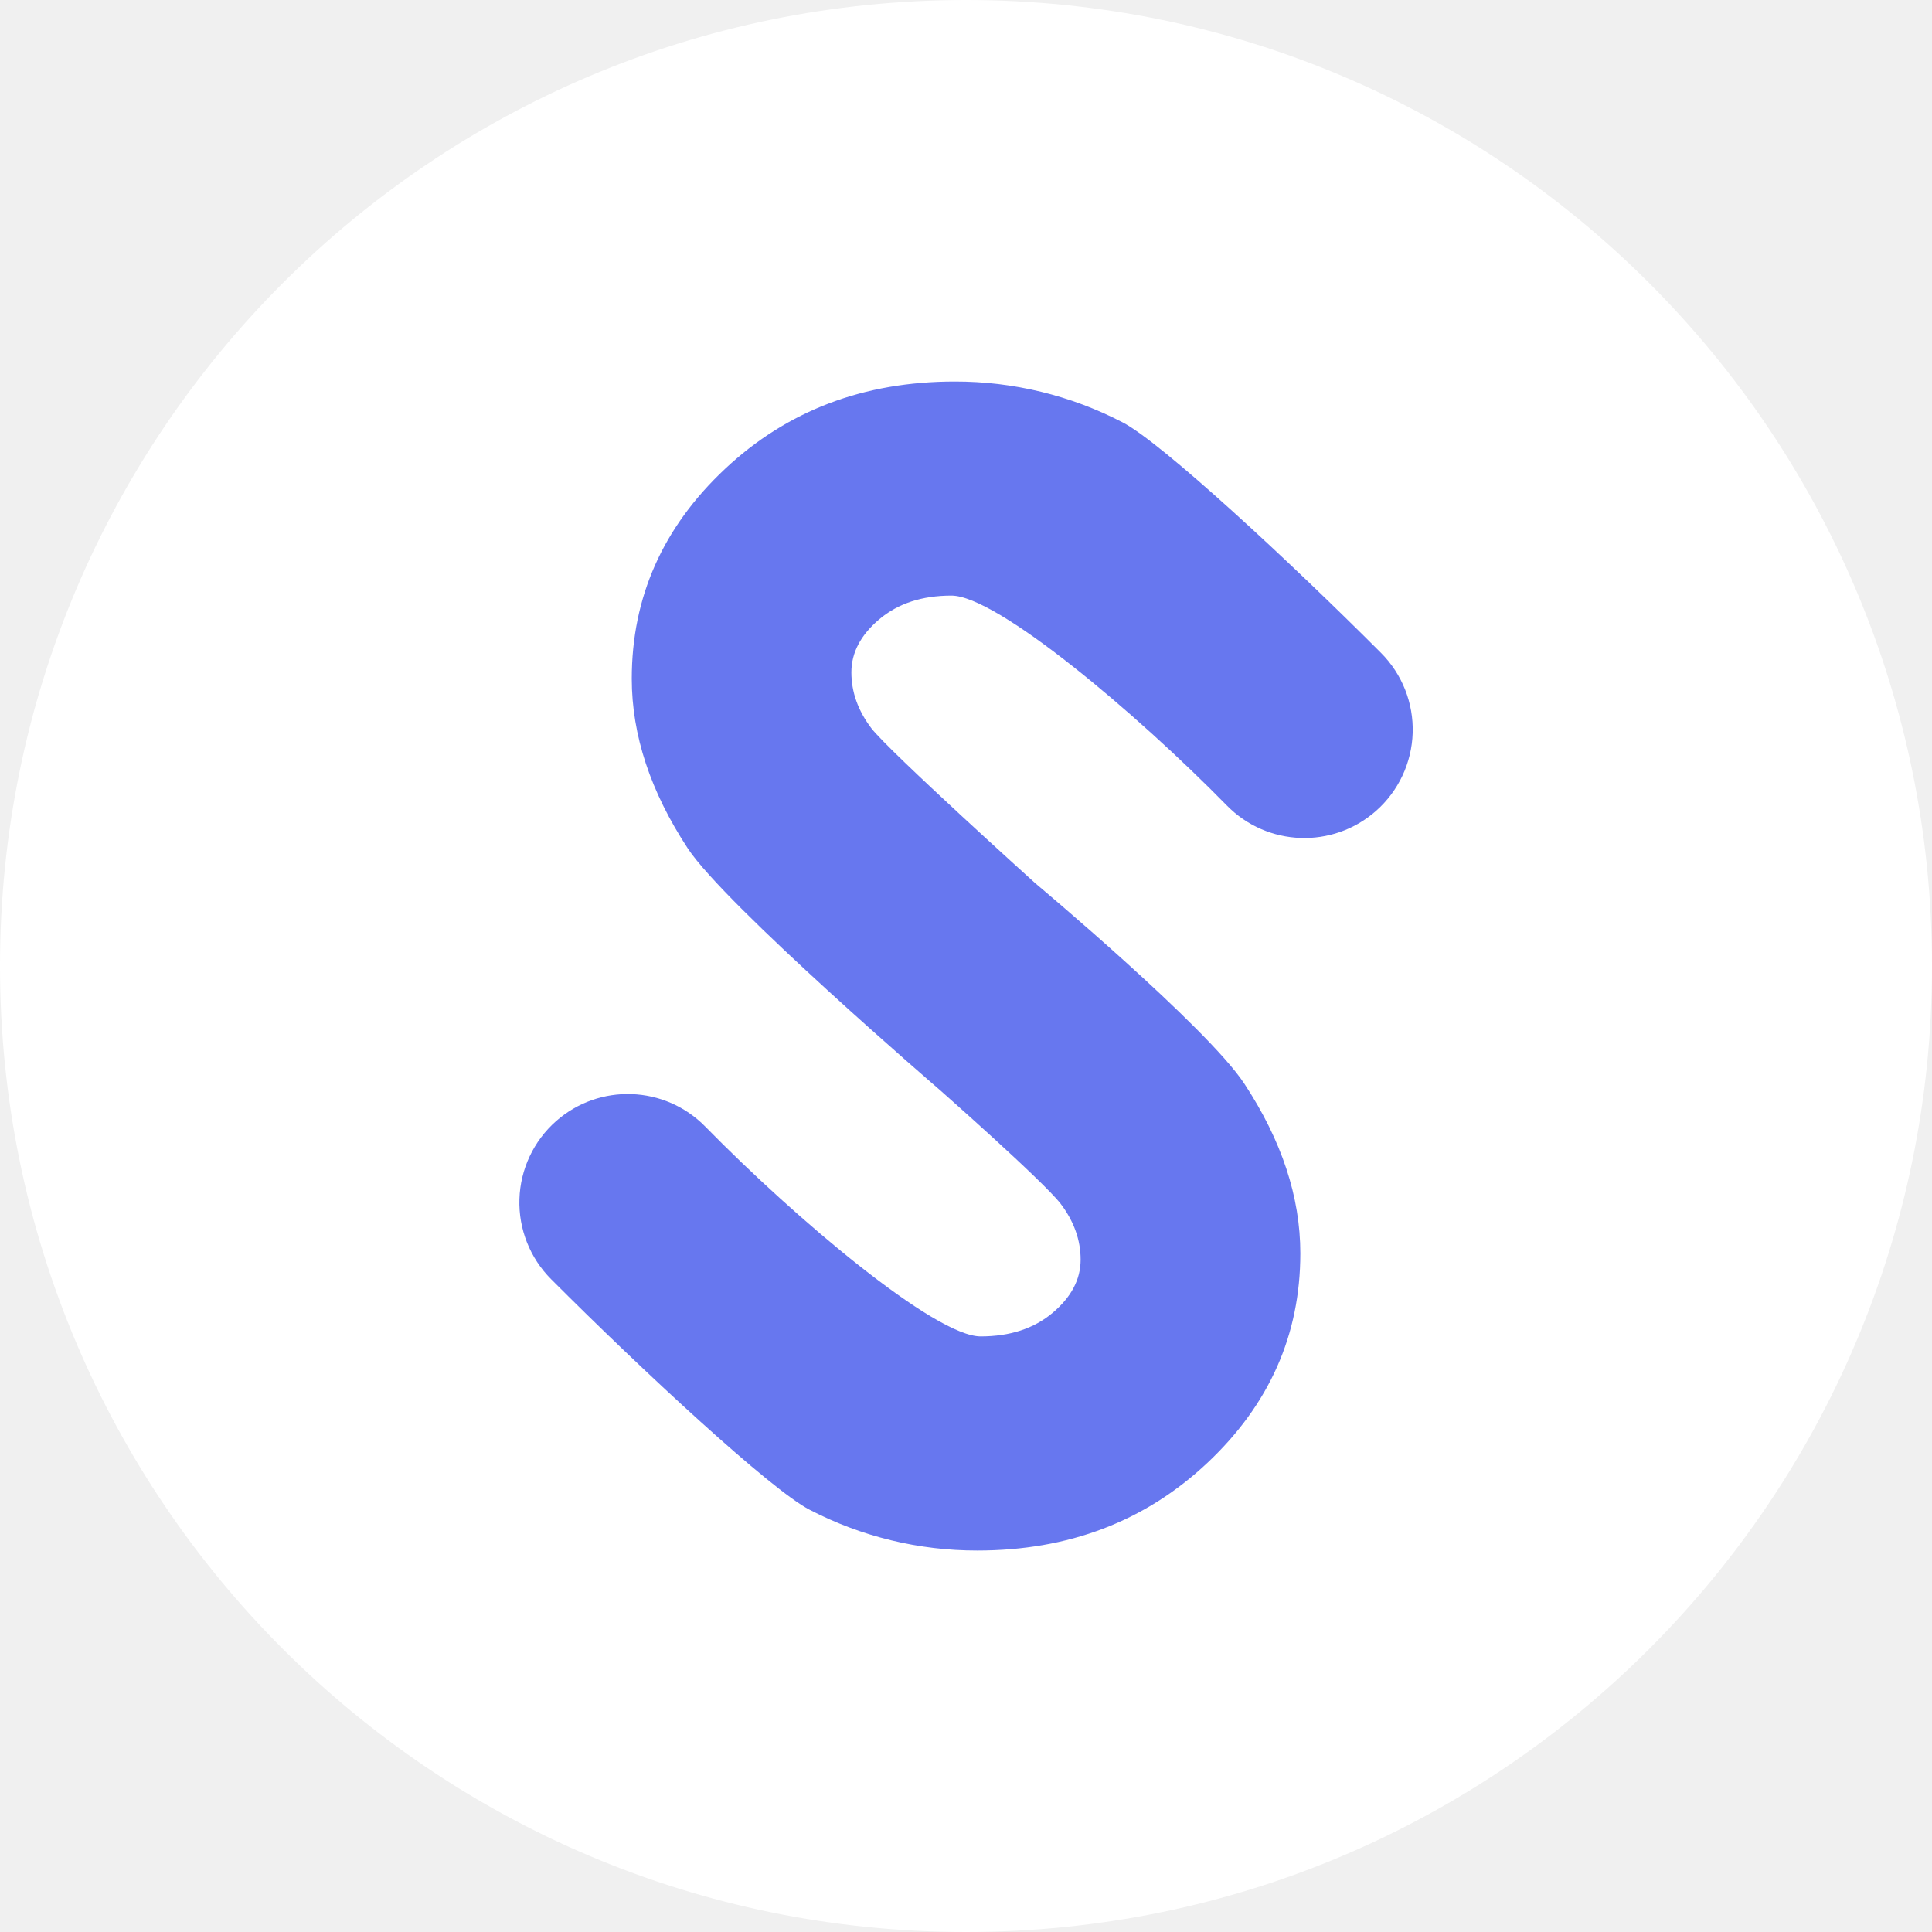
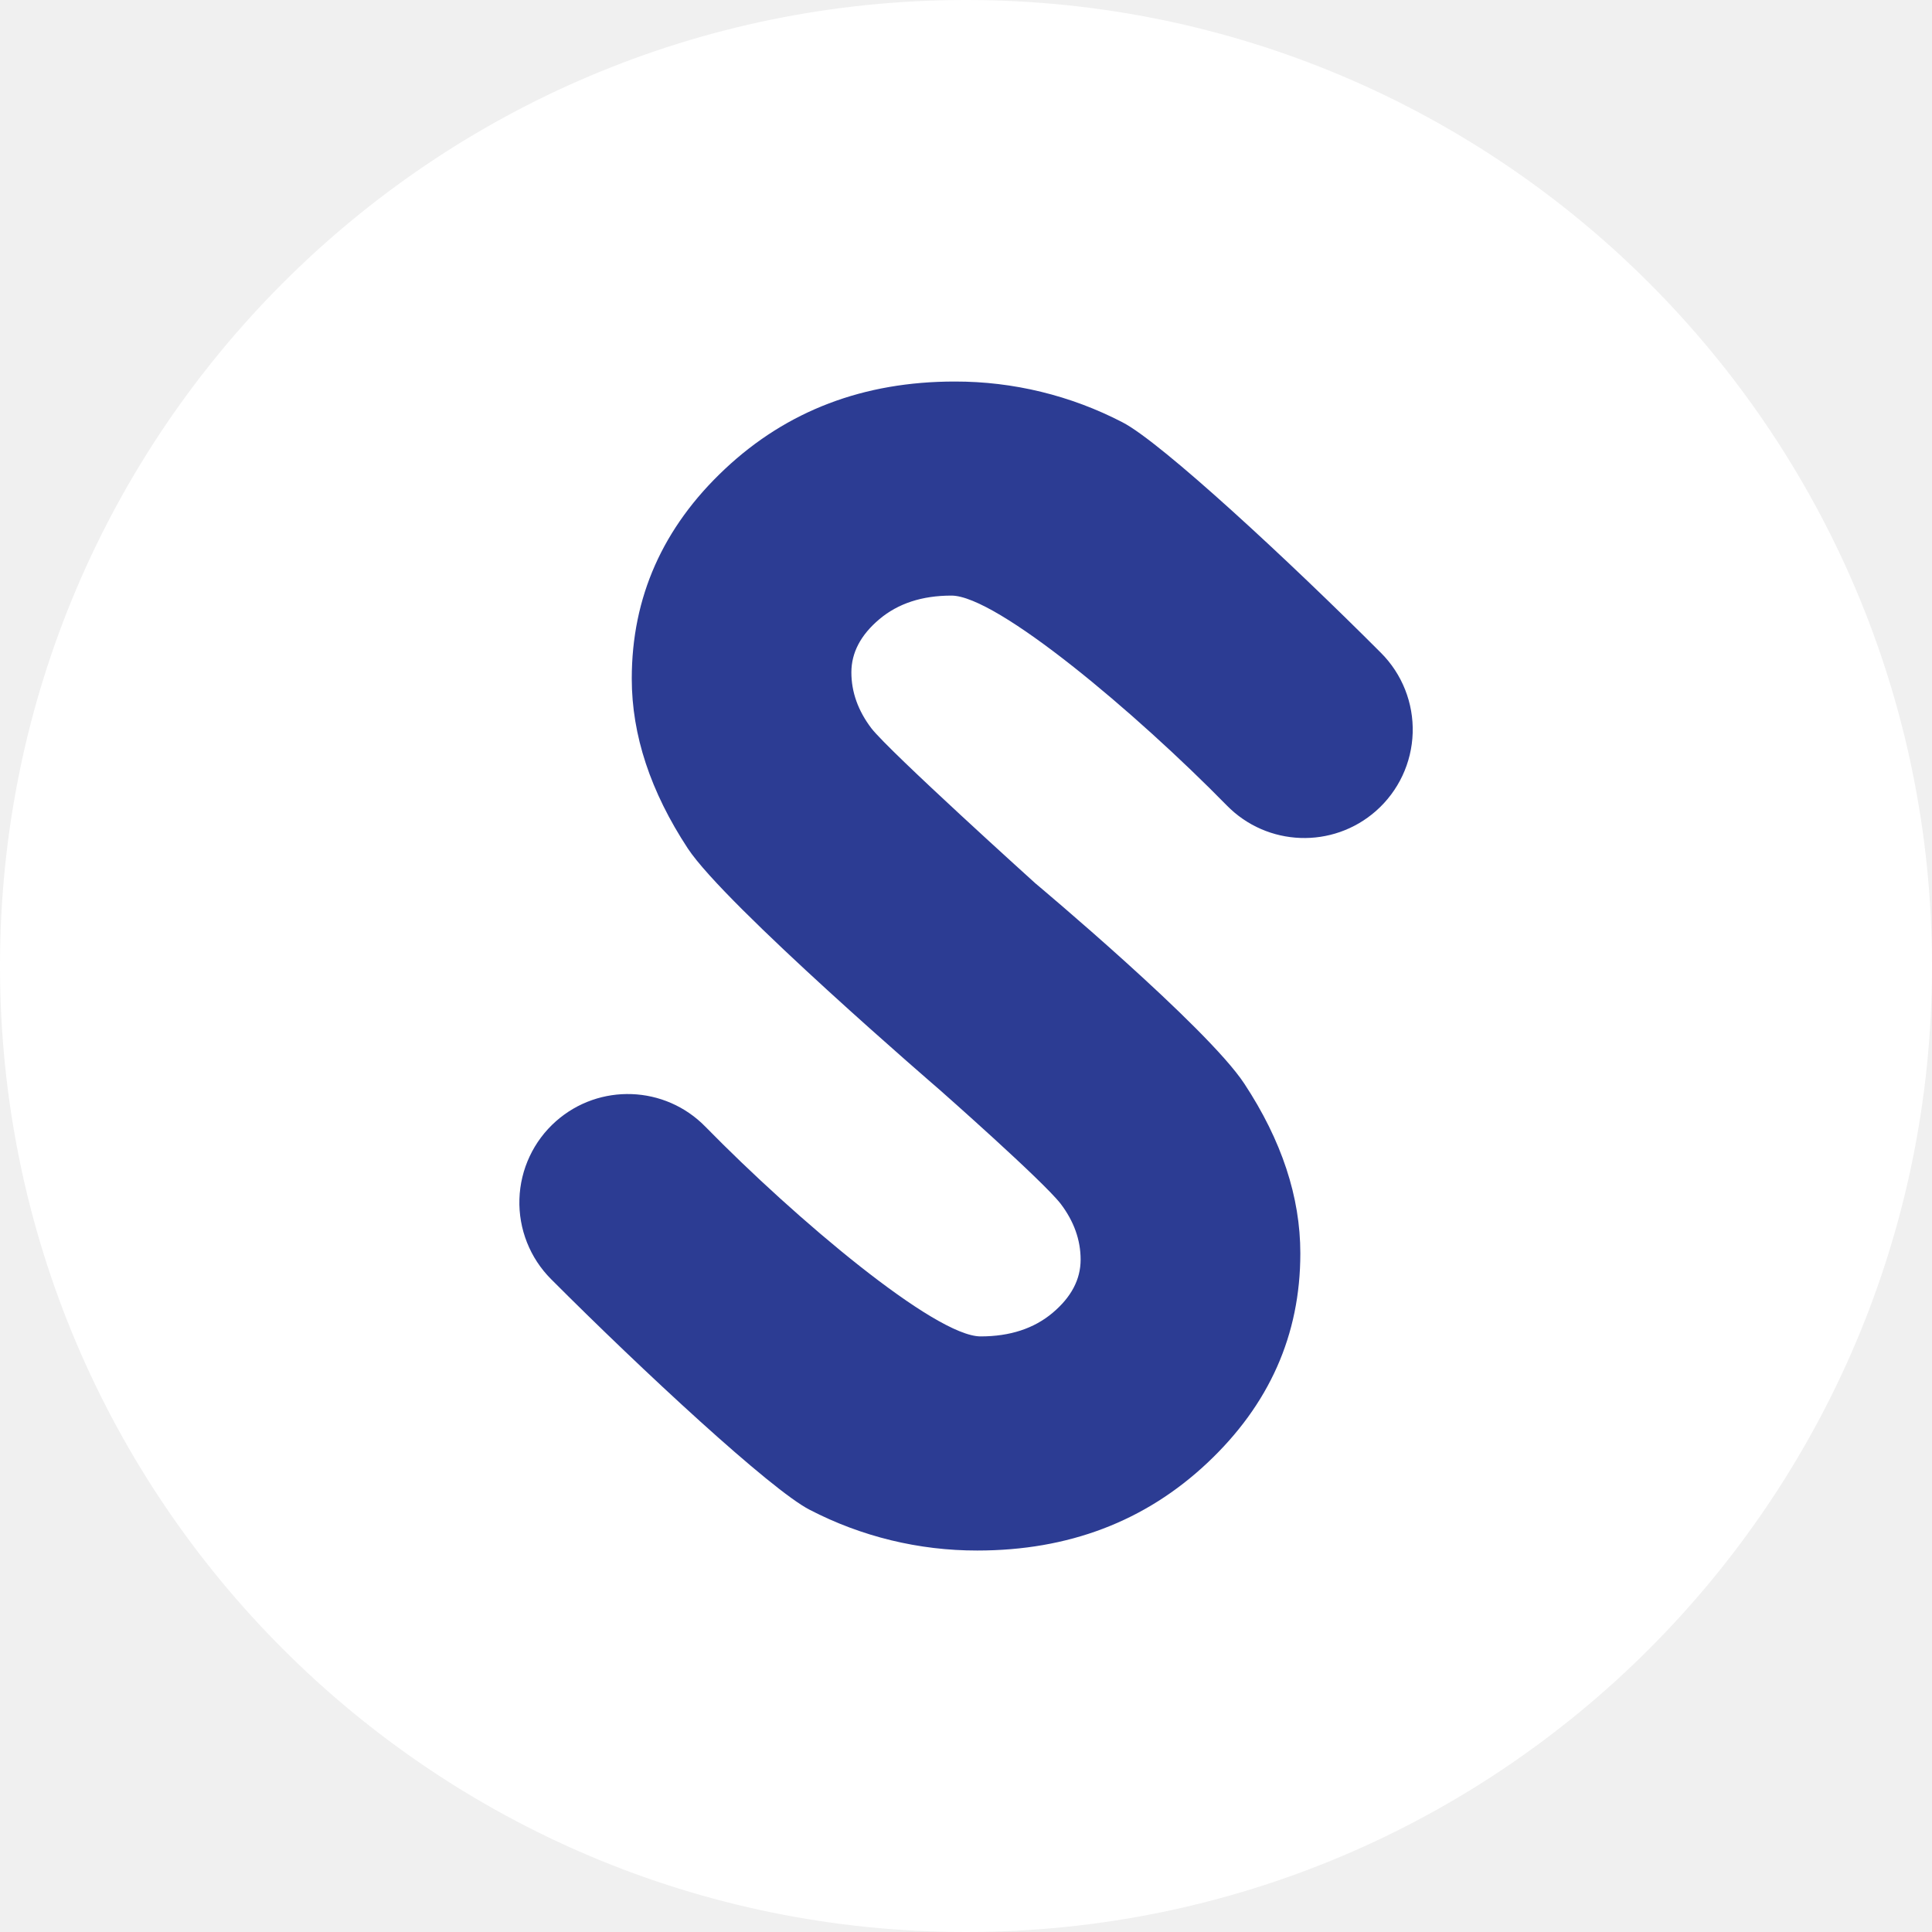
<svg xmlns="http://www.w3.org/2000/svg" id="Layer_1" data-name="Layer 1" viewBox="0 0 1000 1000">
  <defs>
-     <style>.cls-1{fill:white;}.cls-2{fill:#6777ef;stroke:none;stroke-miterlimit:10;stroke-width:30px;}</style>
+     <style>.cls-1{fill:white;}.cls-2{fill:#2c3c93;stroke:none;stroke-miterlimit:10;stroke-width:30px;}</style>
  </defs>
  <circle class="cls-1" cx="500" cy="500" r="500" />
  <path class="cls-2" d="M486.5,564.21S375.28,468.5,356,439.14s-29-58.64-29-87.86q0-63.25,48.22-108.53t119-45.27a187.77,187.77,0,0,1,86.73,21.08c20,10.24,86.71,72.12,133.84,119.36a56.16,56.16,0,0,1-2.55,81.8h0a56.15,56.15,0,0,1-77.28-2.85c-46.88-47.82-119-108.59-142.5-108.59q-22.79,0-37.28,12.2T440.67,348q0,15.3,10.35,28.95c9.39,12.13,84.91,80.28,84.91,80.28s88.79,74.3,108.12,103.66,29,58.64,29,87.86q0,63.25-48.22,108.53t-119,45.27a187.77,187.77,0,0,1-86.73-21.08c-20-10.24-86.71-72.12-133.84-119.36a56.16,56.16,0,0,1,2.55-81.8h0a56.15,56.15,0,0,1,77.28,2.85C411.94,631,484,691.72,507.56,691.72q22.79,0,37.28-12.2T559.33,652q0-15.3-10.35-28.95C539.59,611,486.5,564.21,486.5,564.21Z" />
</svg>
